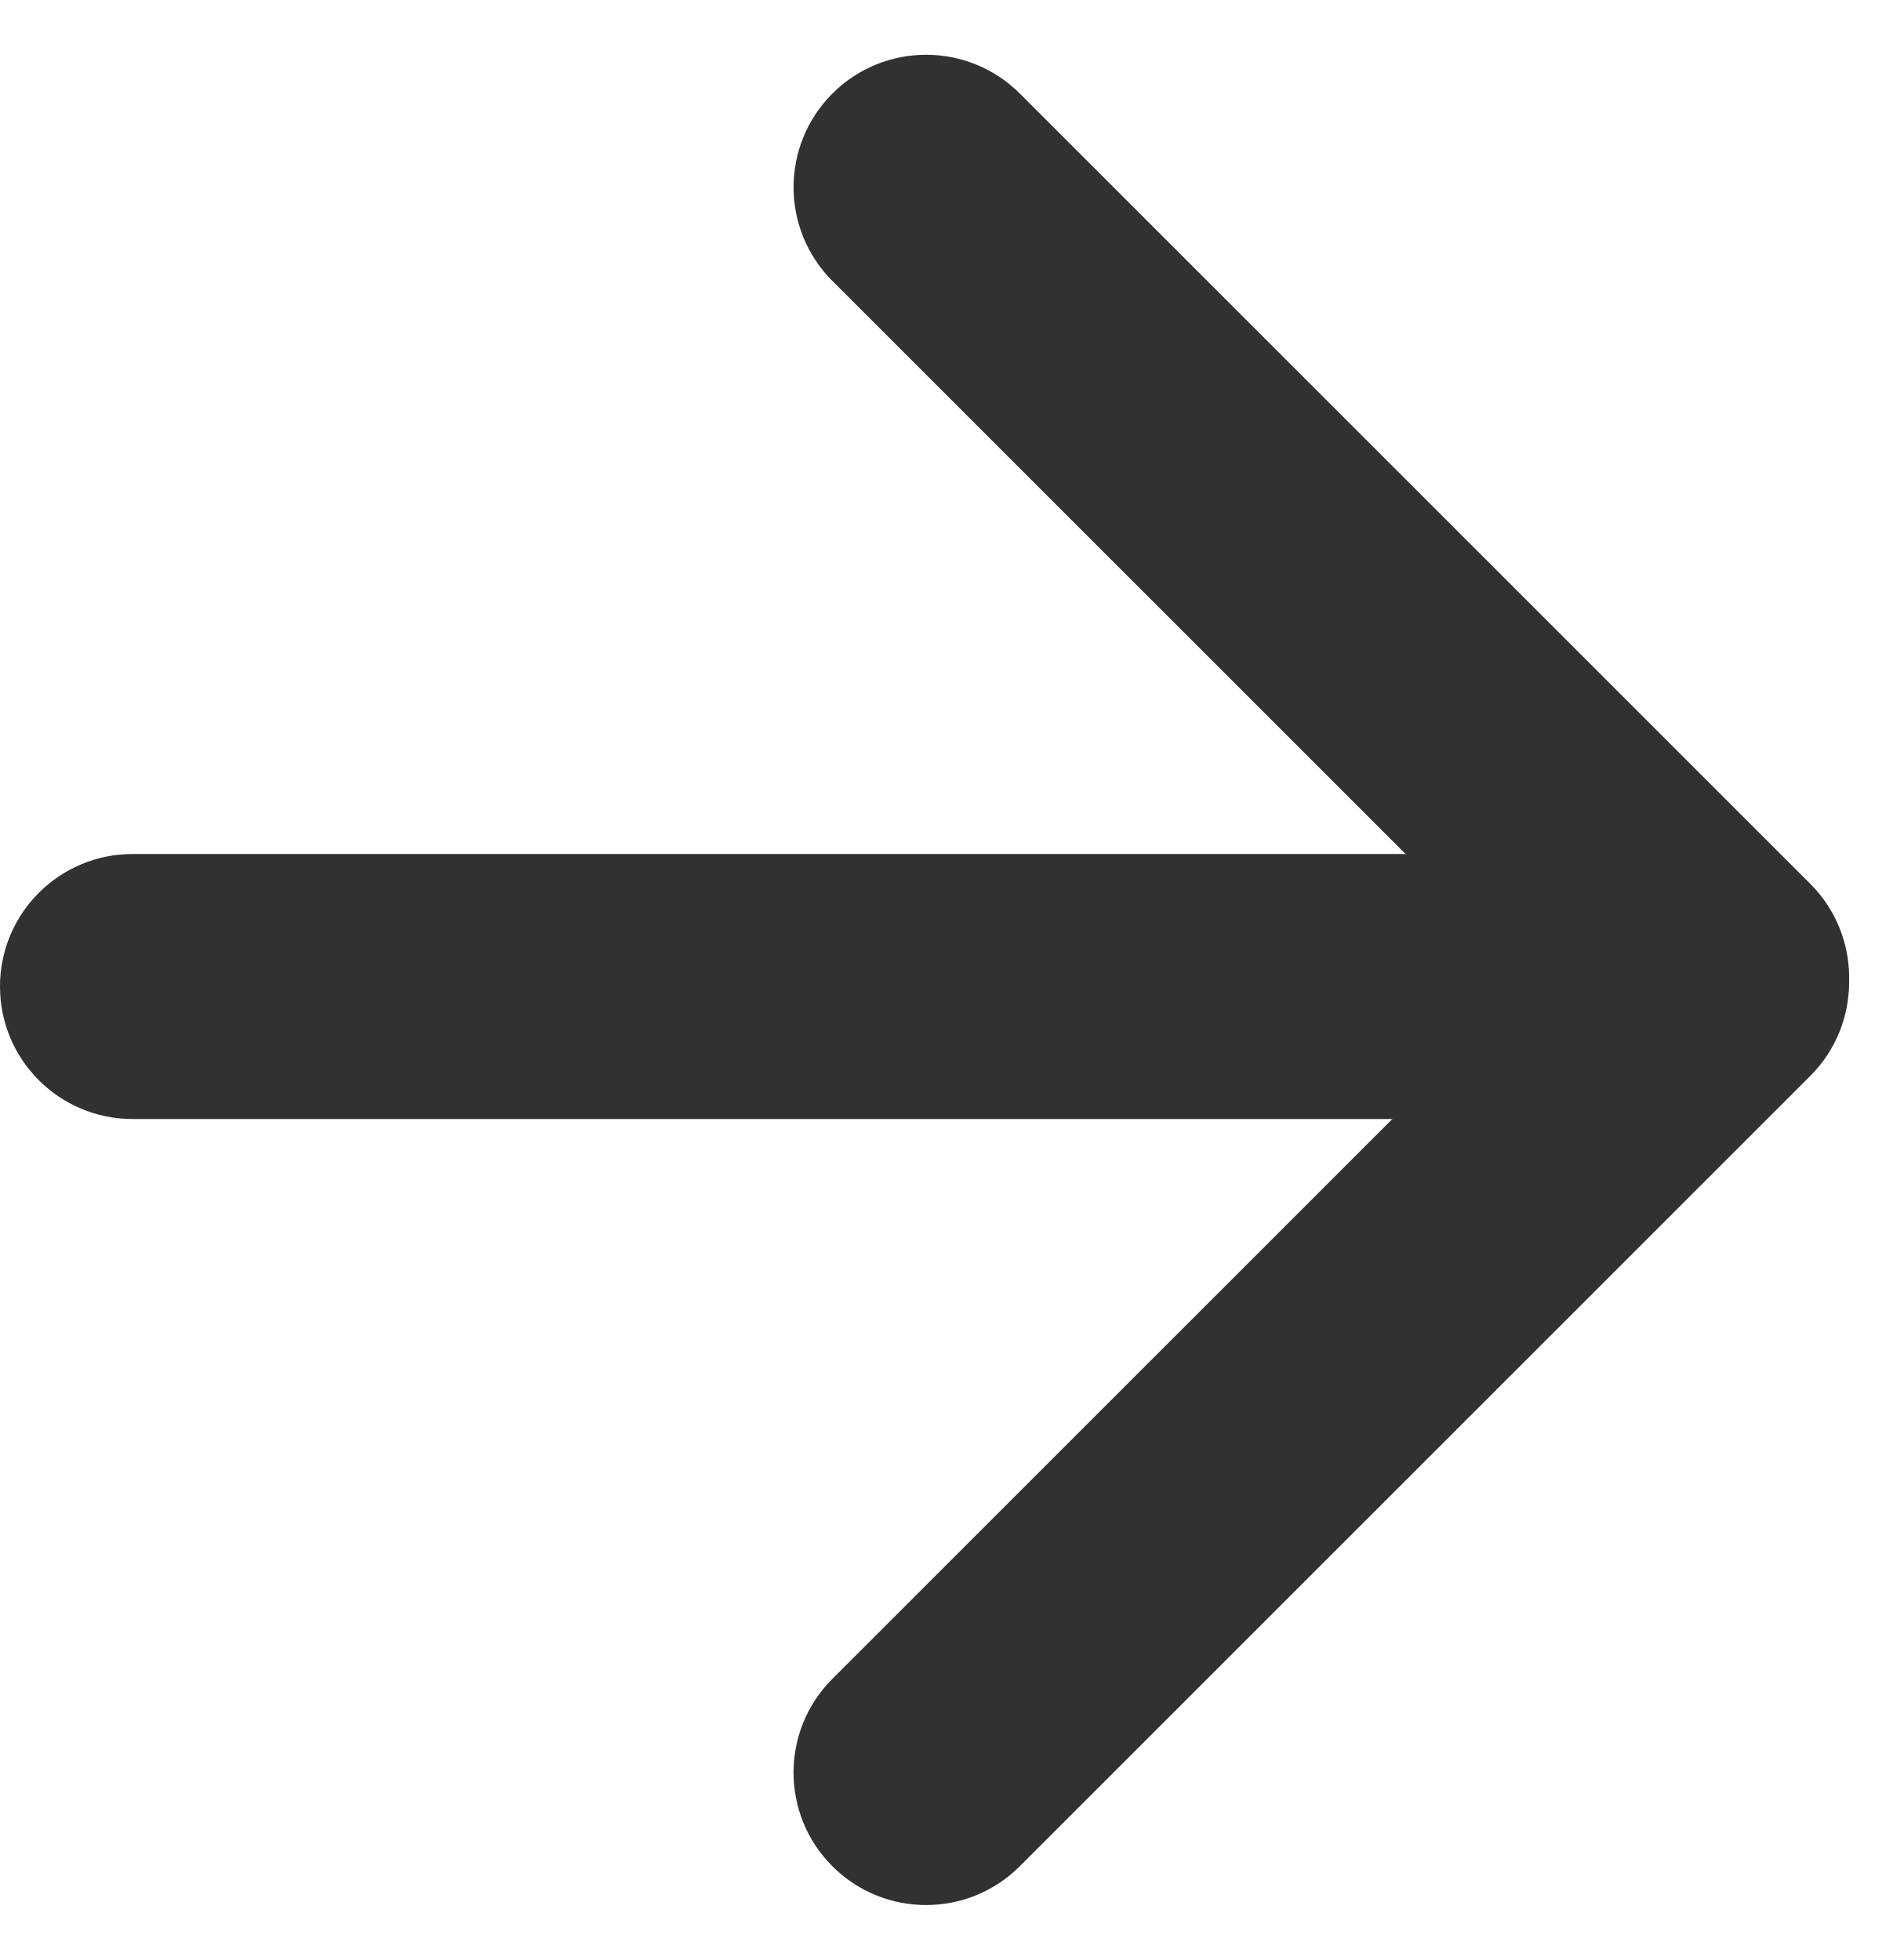
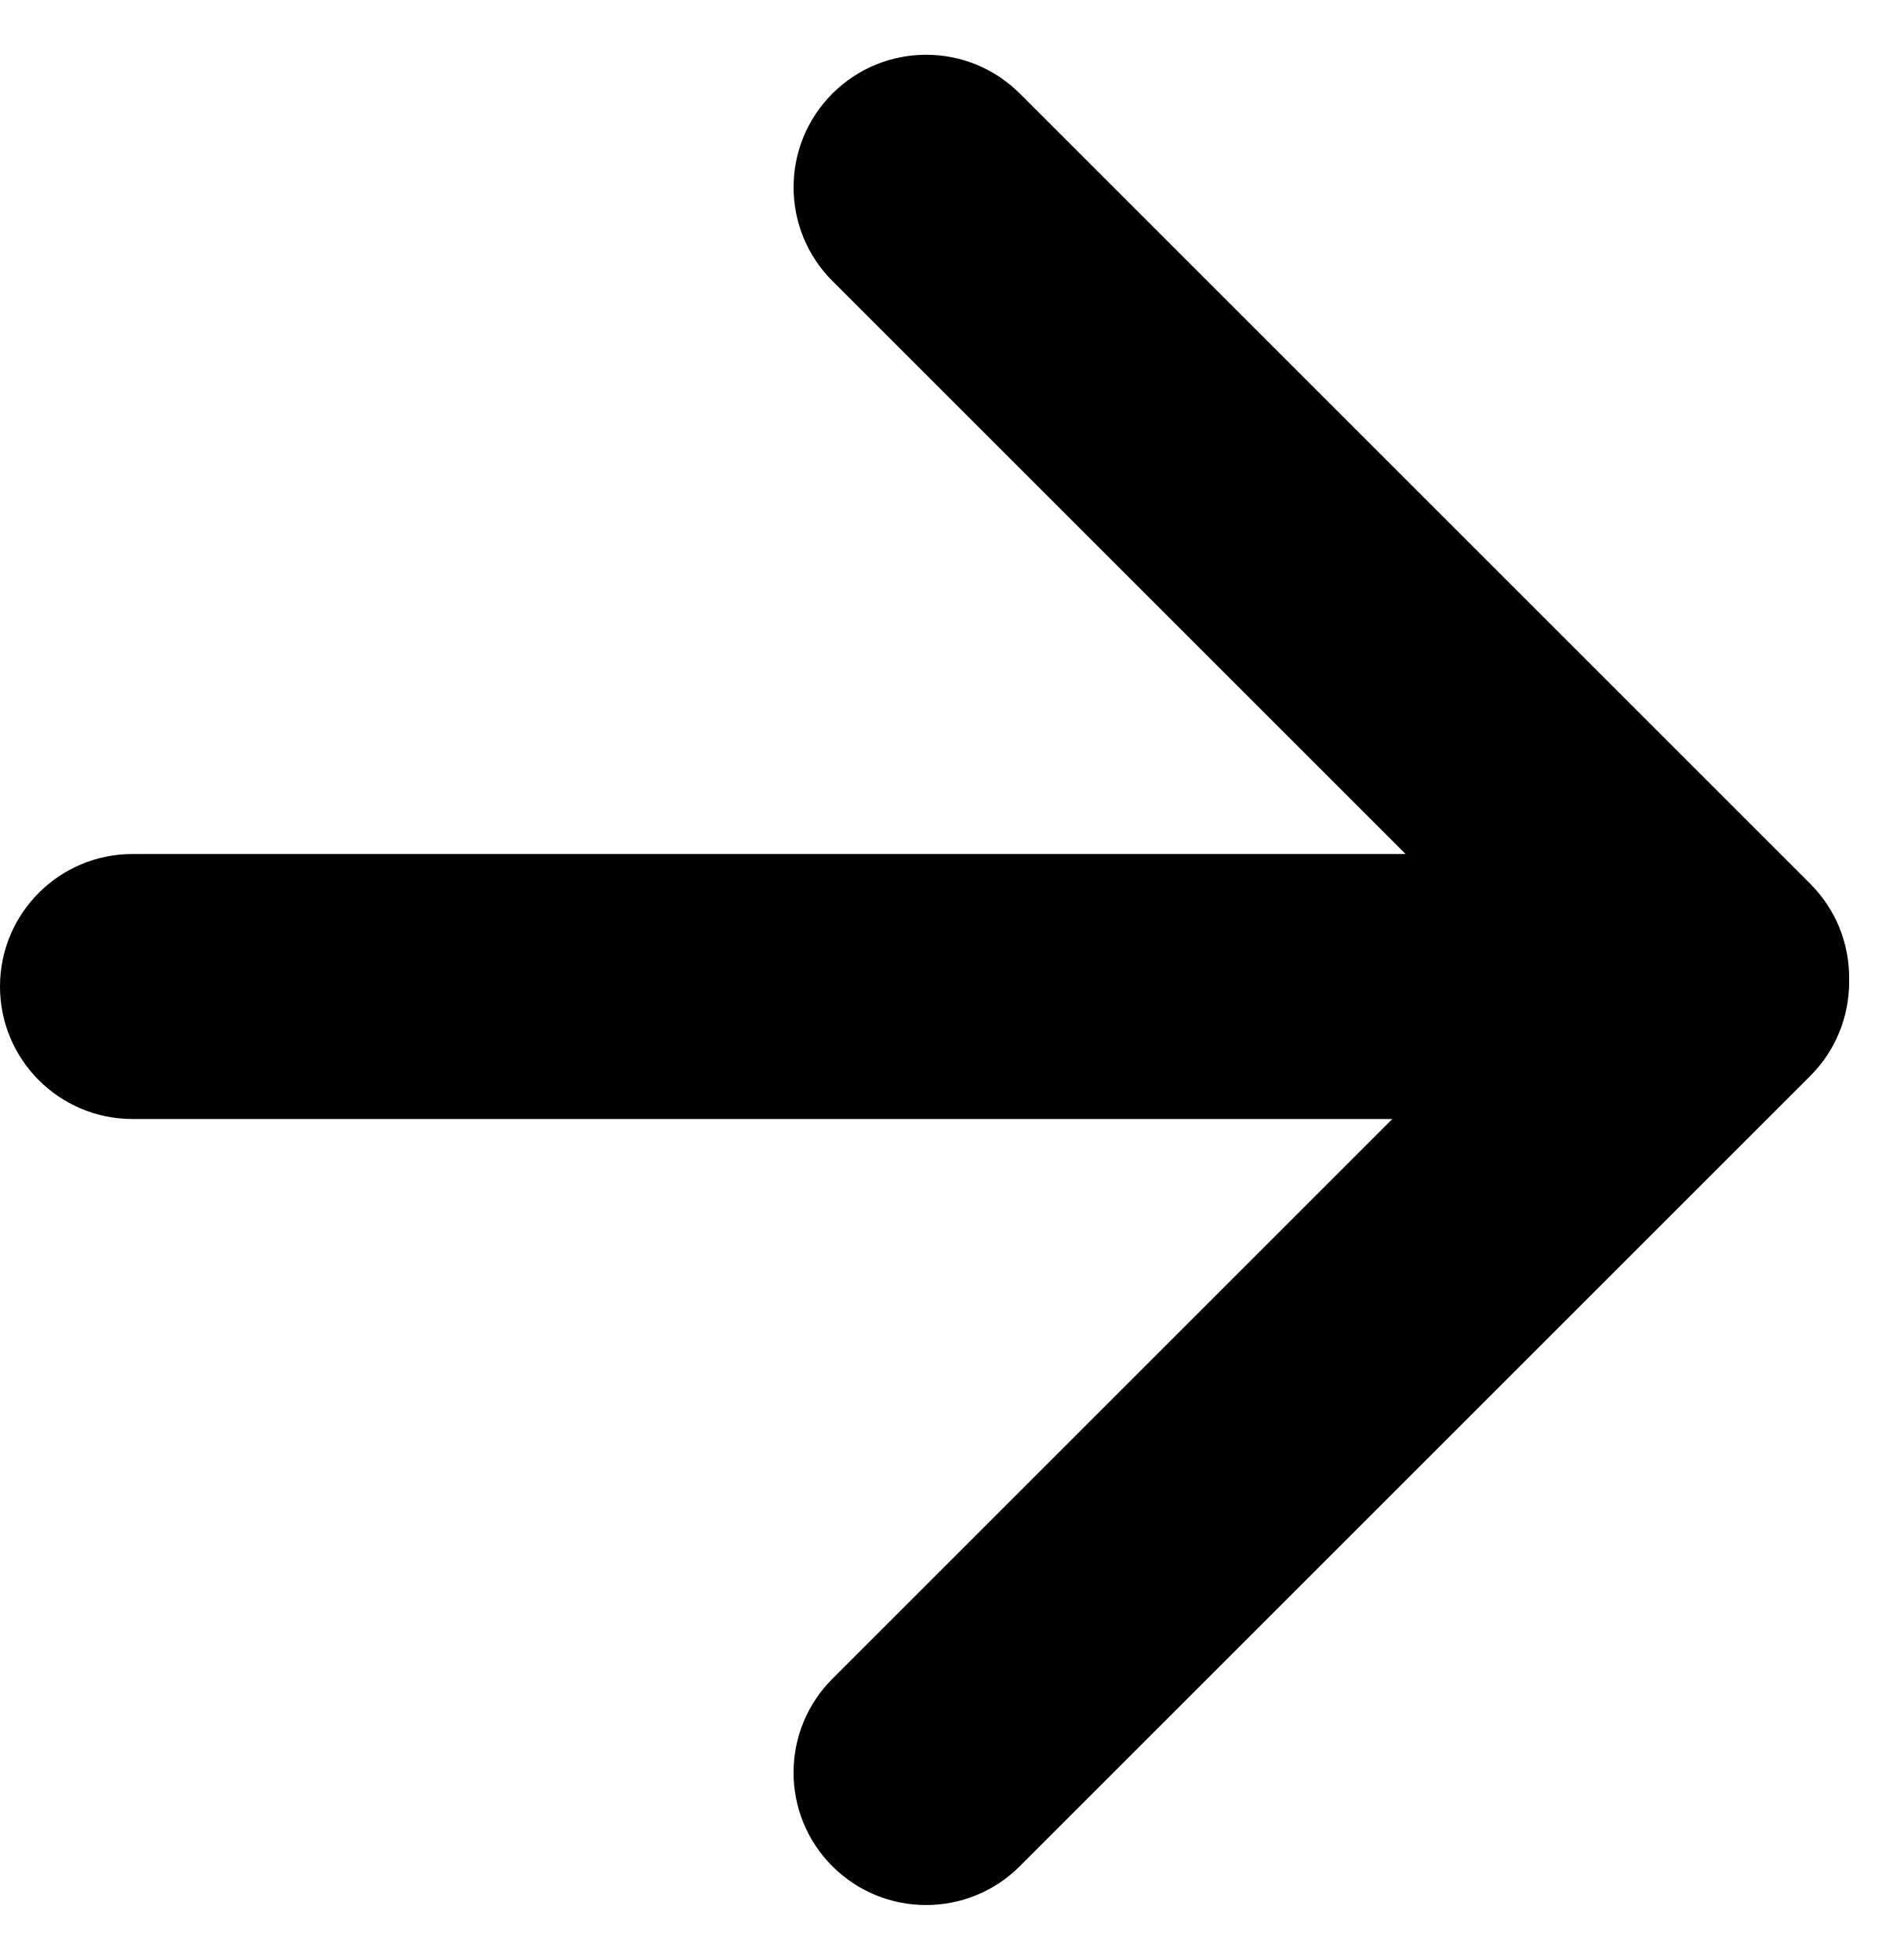
<svg xmlns="http://www.w3.org/2000/svg" width="16.521" height="17.011" viewBox="0 0 16.521 17.011">
-   <defs>
-     <style>
-             .cls-1{fill:#313131}
-         </style>
-   </defs>
+   <defs />
  <g id="Group_286" data-name="Group 286" transform="rotate(180 46.5 154.406)">
    <rect id="Rectangle_541" width="16" height="2.3" class="cls-1" data-name="Rectangle 541" rx="1.15" transform="translate(77 299.1)" />
    <rect id="Rectangle_542" width="12" height="2.3" class="cls-1" data-name="Rectangle 542" rx="1.15" transform="rotate(-45 400.718 57.825)" />
    <rect id="Rectangle_543" width="12" height="2.3" class="cls-1" data-name="Rectangle 543" rx="1.15" transform="rotate(45 -321.512 243.632)" />
  </g>
</svg>
